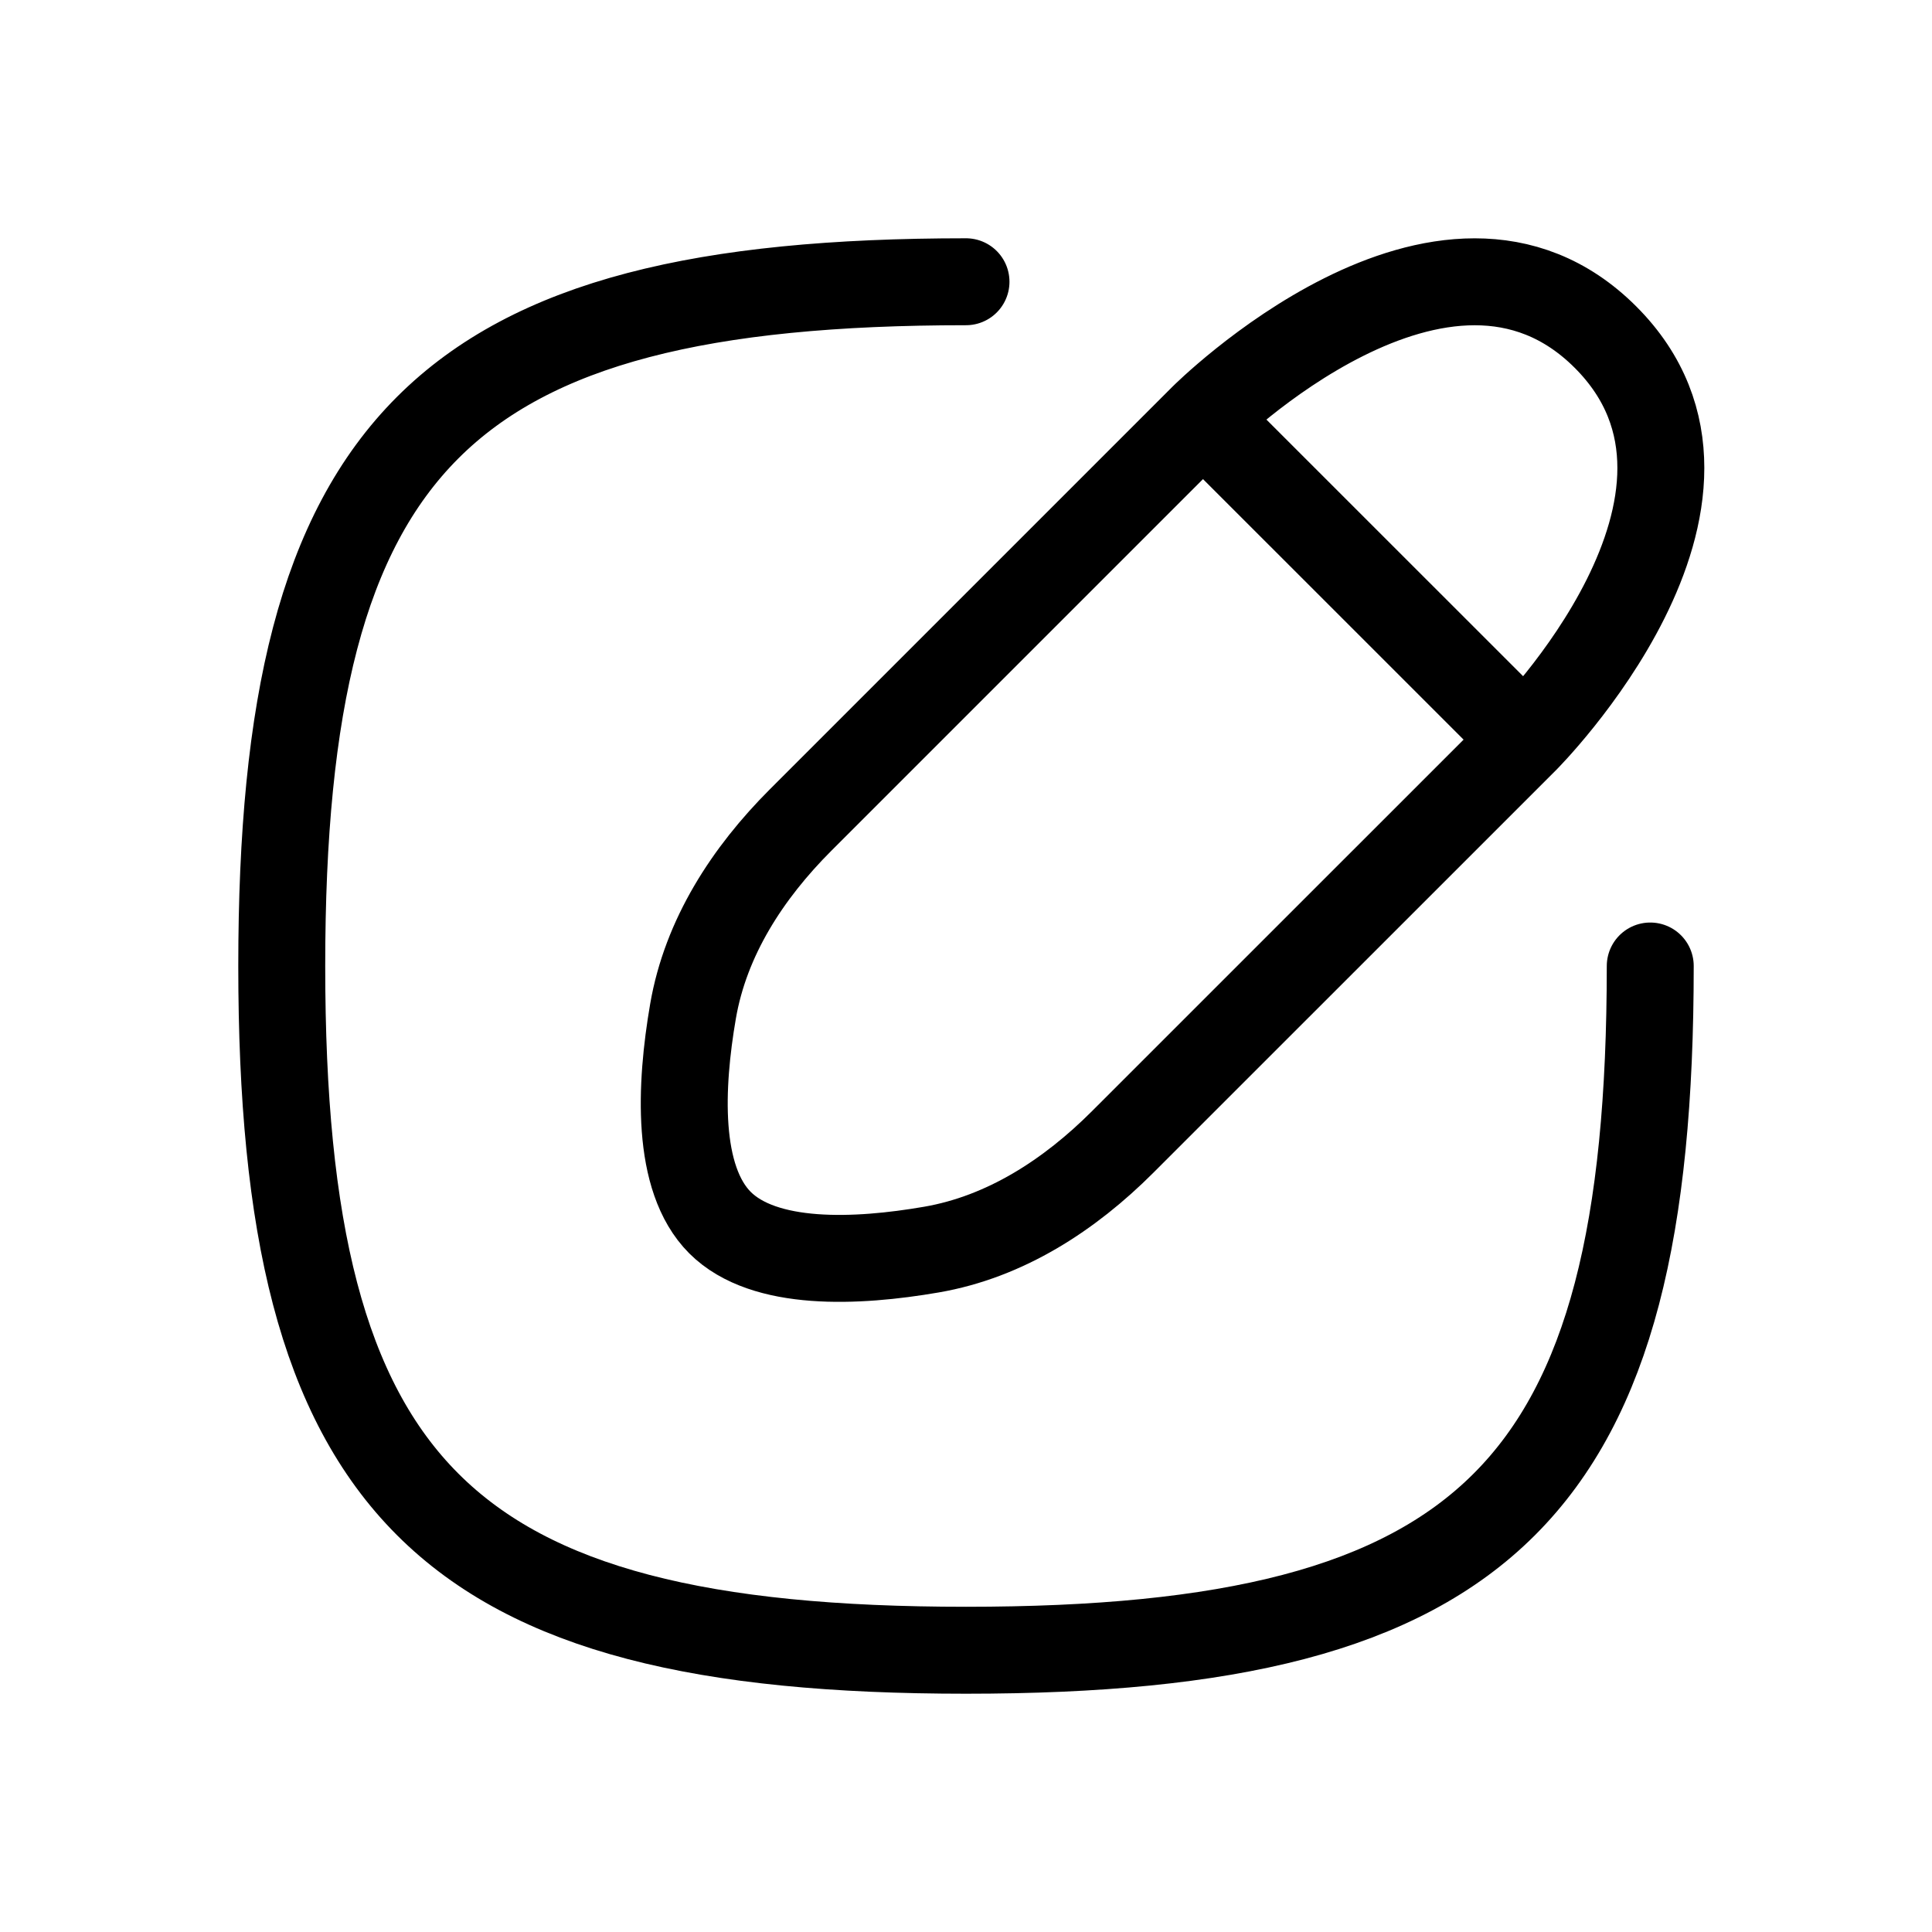
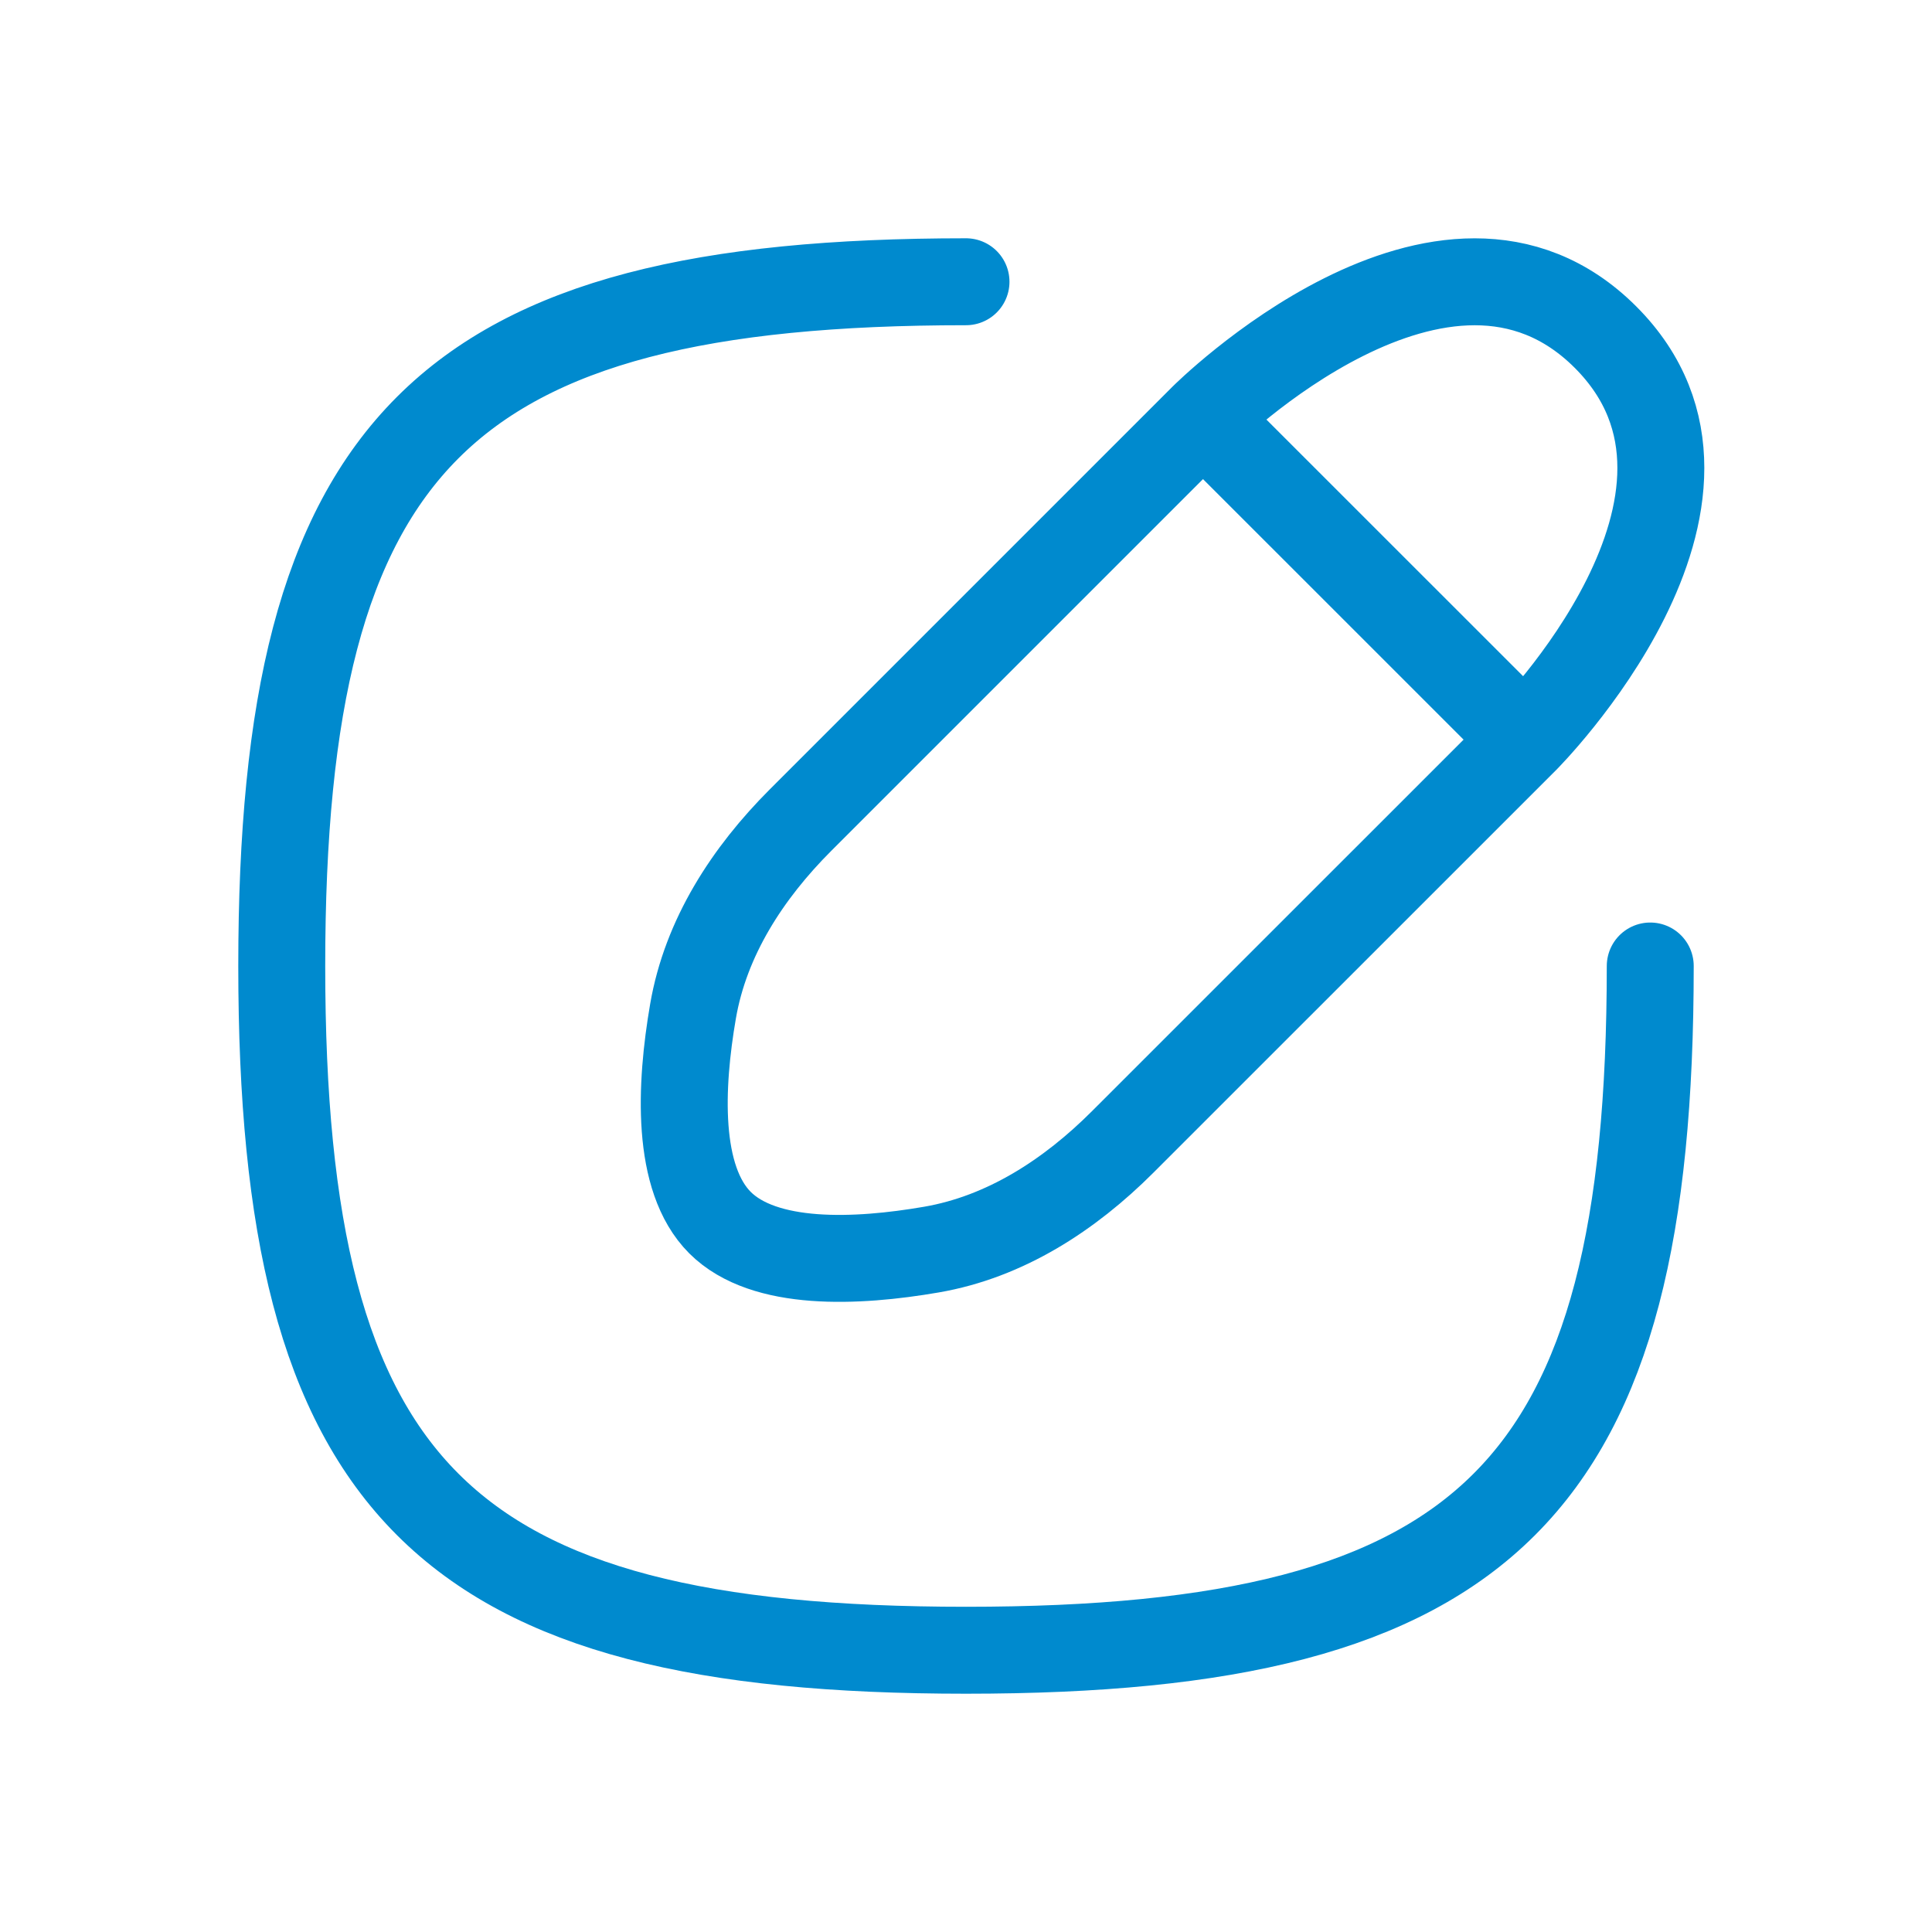
<svg xmlns="http://www.w3.org/2000/svg" width="800px" height="800px" viewBox="0 0 24 24" fill="none">
  <g id="SVGRepo_bgCarrier" stroke-width="0" />
  <g id="SVGRepo_tracerCarrier" stroke-linecap="round" stroke-linejoin="round" />
  <g id="SVGRepo_iconCarrier">
-     <path d="M18.945 9.188L14.944 5.188M18.945 9.188L13.946 14.186C13.287 14.845 12.488 15.365 11.57 15.523C10.643 15.683 9.493 15.736 8.944 15.188C8.396 14.639 8.449 13.489 8.609 12.562C8.767 11.644 9.287 10.845 9.946 10.186L14.944 5.188M18.945 9.188C18.945 9.188 21.944 6.188 19.944 4.188C17.944 2.188 14.944 5.188 14.944 5.188M20.5 12C20.5 18.5 18.5 20.5 12 20.5C5.5 20.5 3.5 18.5 3.5 12C3.5 5.5 5.5 3.5 12 3.5" stroke="#000000" stroke-width="1.08" stroke-linecap="round" stroke-linejoin="round" />
+     <path d="M18.945 9.188L14.944 5.188M18.945 9.188L13.946 14.186C13.287 14.845 12.488 15.365 11.57 15.523C10.643 15.683 9.493 15.736 8.944 15.188C8.396 14.639 8.449 13.489 8.609 12.562C8.767 11.644 9.287 10.845 9.946 10.186L14.944 5.188M18.945 9.188C18.945 9.188 21.944 6.188 19.944 4.188C17.944 2.188 14.944 5.188 14.944 5.188M20.5 12C20.5 18.5 18.5 20.5 12 20.5C5.5 20.5 3.5 18.5 3.5 12C3.5 5.5 5.5 3.5 12 3.5" stroke="#008ace" stroke-width="1.08" stroke-linecap="round" stroke-linejoin="round" />
  </g>
</svg>
